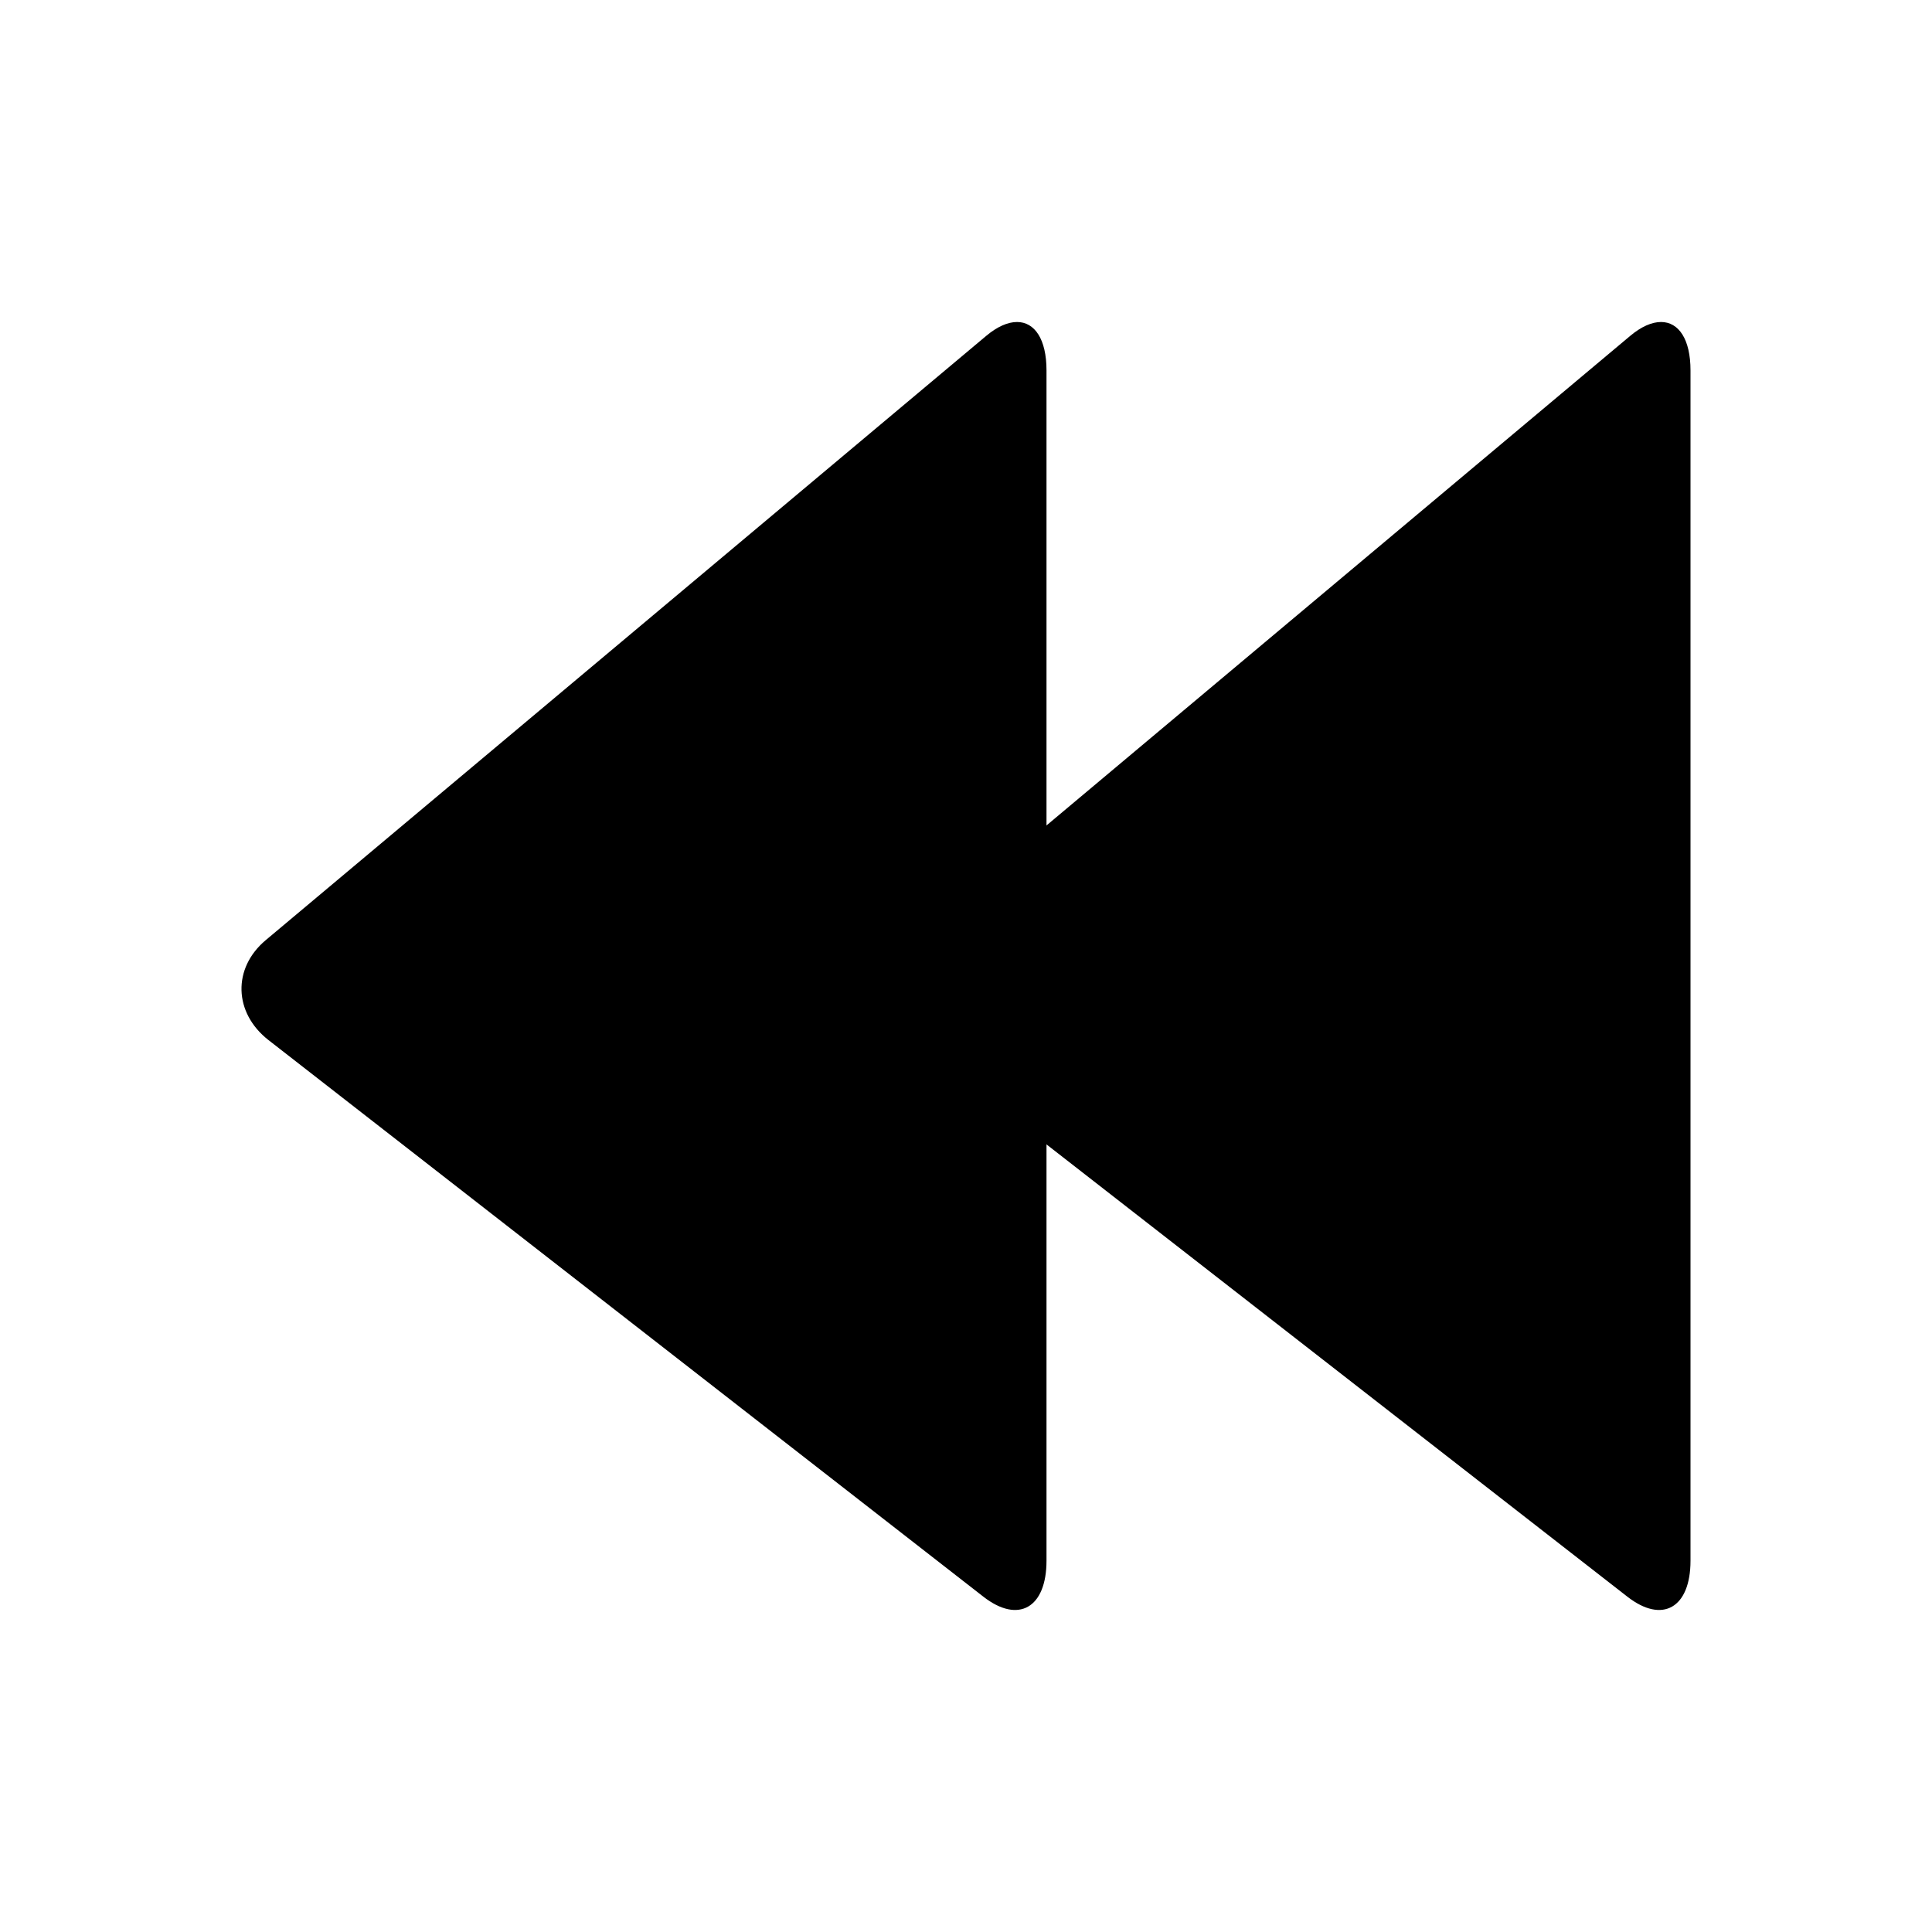
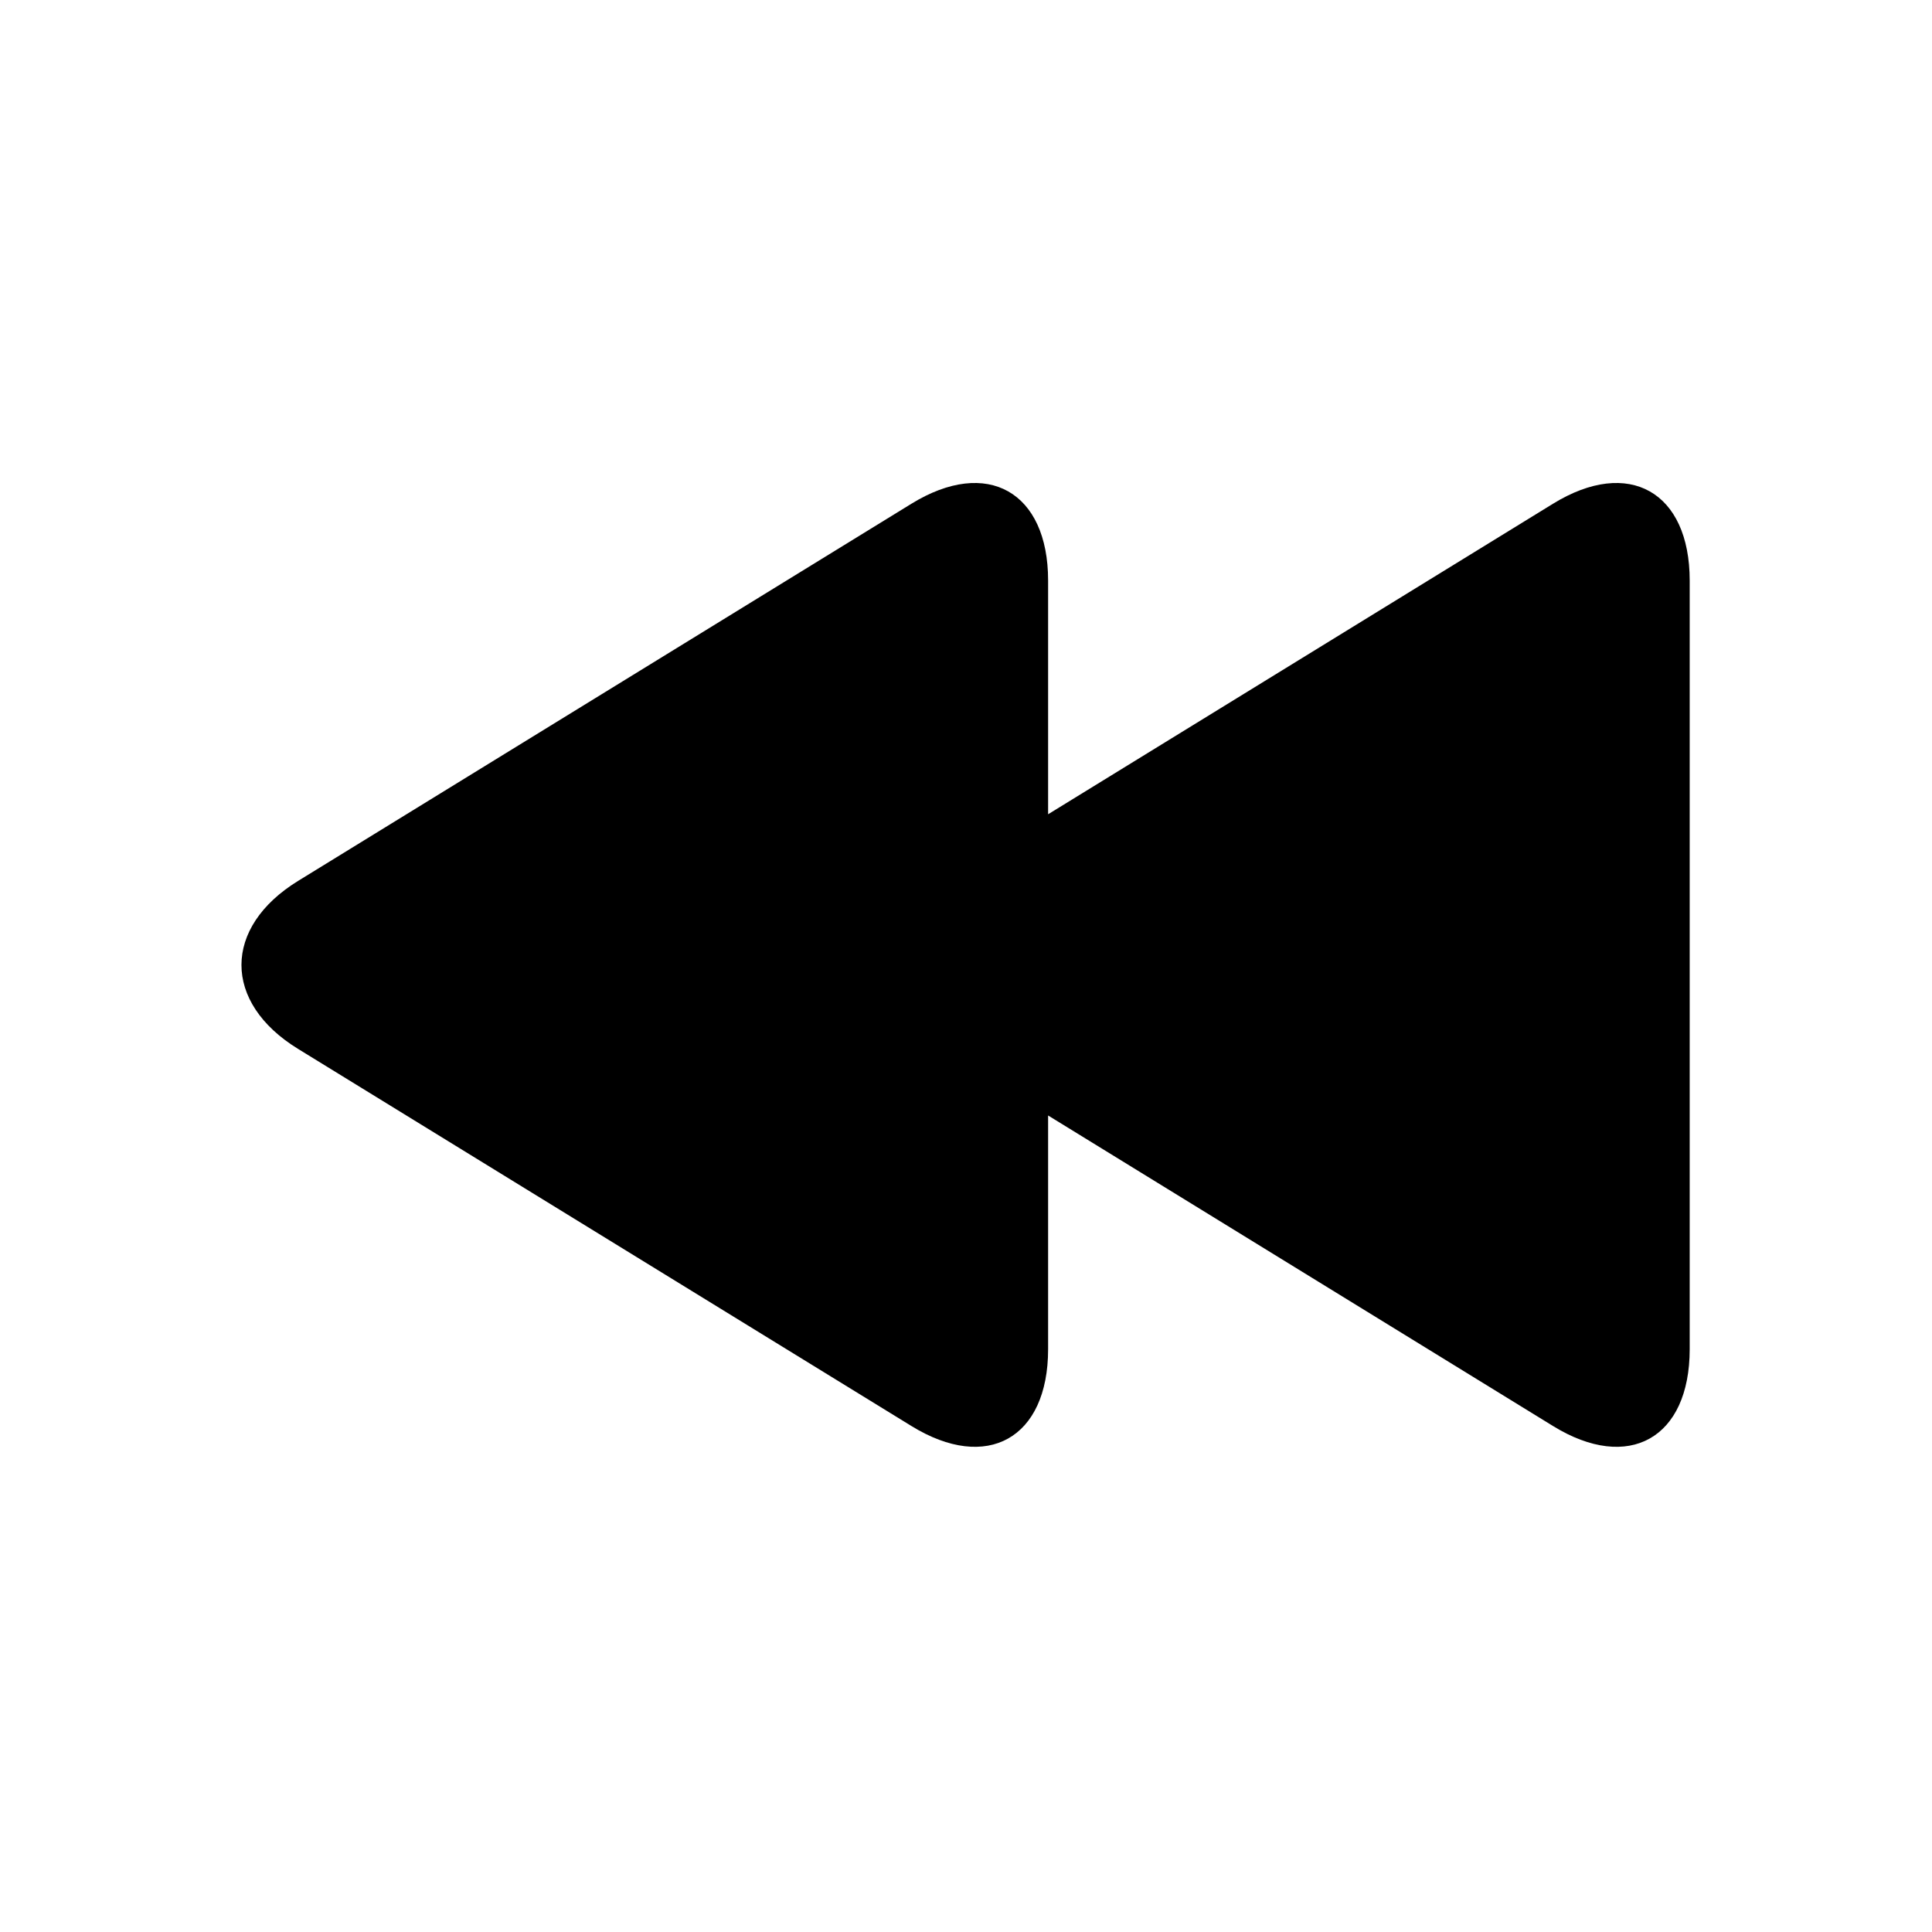
<svg width="24" height="24" viewBox="0 0 24 24">
-   <g fill="currentColor" fill-rule="evenodd">
-     <path d="M12.249 4.174l-8.947 7.504c-.416.348-.4.904.033 1.242l8.88 6.914c.437.341.785.138.785-.446V4.601c0-.388-.147-.601-.366-.601-.113 0-.245.056-.385.174z" />
-     <path d="M20.249 4.174l-8.947 7.504c-.416.348-.4.904.033 1.242l8.88 6.914c.437.341.785.138.785-.446V4.601c0-.388-.147-.601-.366-.601-.113 0-.245.056-.385.174z" />
-   </g>
+   <path fill="currentColor" fill-rule="evenodd" d="M13.02 13.857l6.273 3.858c.937.577 1.697.155 1.697-.955V7.212c0-1.103-.757-1.533-1.697-.955l-6.273 3.858V7.212c0-1.103-.757-1.533-1.697-.955l-7.62 4.686c-.936.576-.94 1.51 0 2.087l7.62 4.685c.937.577 1.697.155 1.697-.955v-2.903z" />
</svg>
